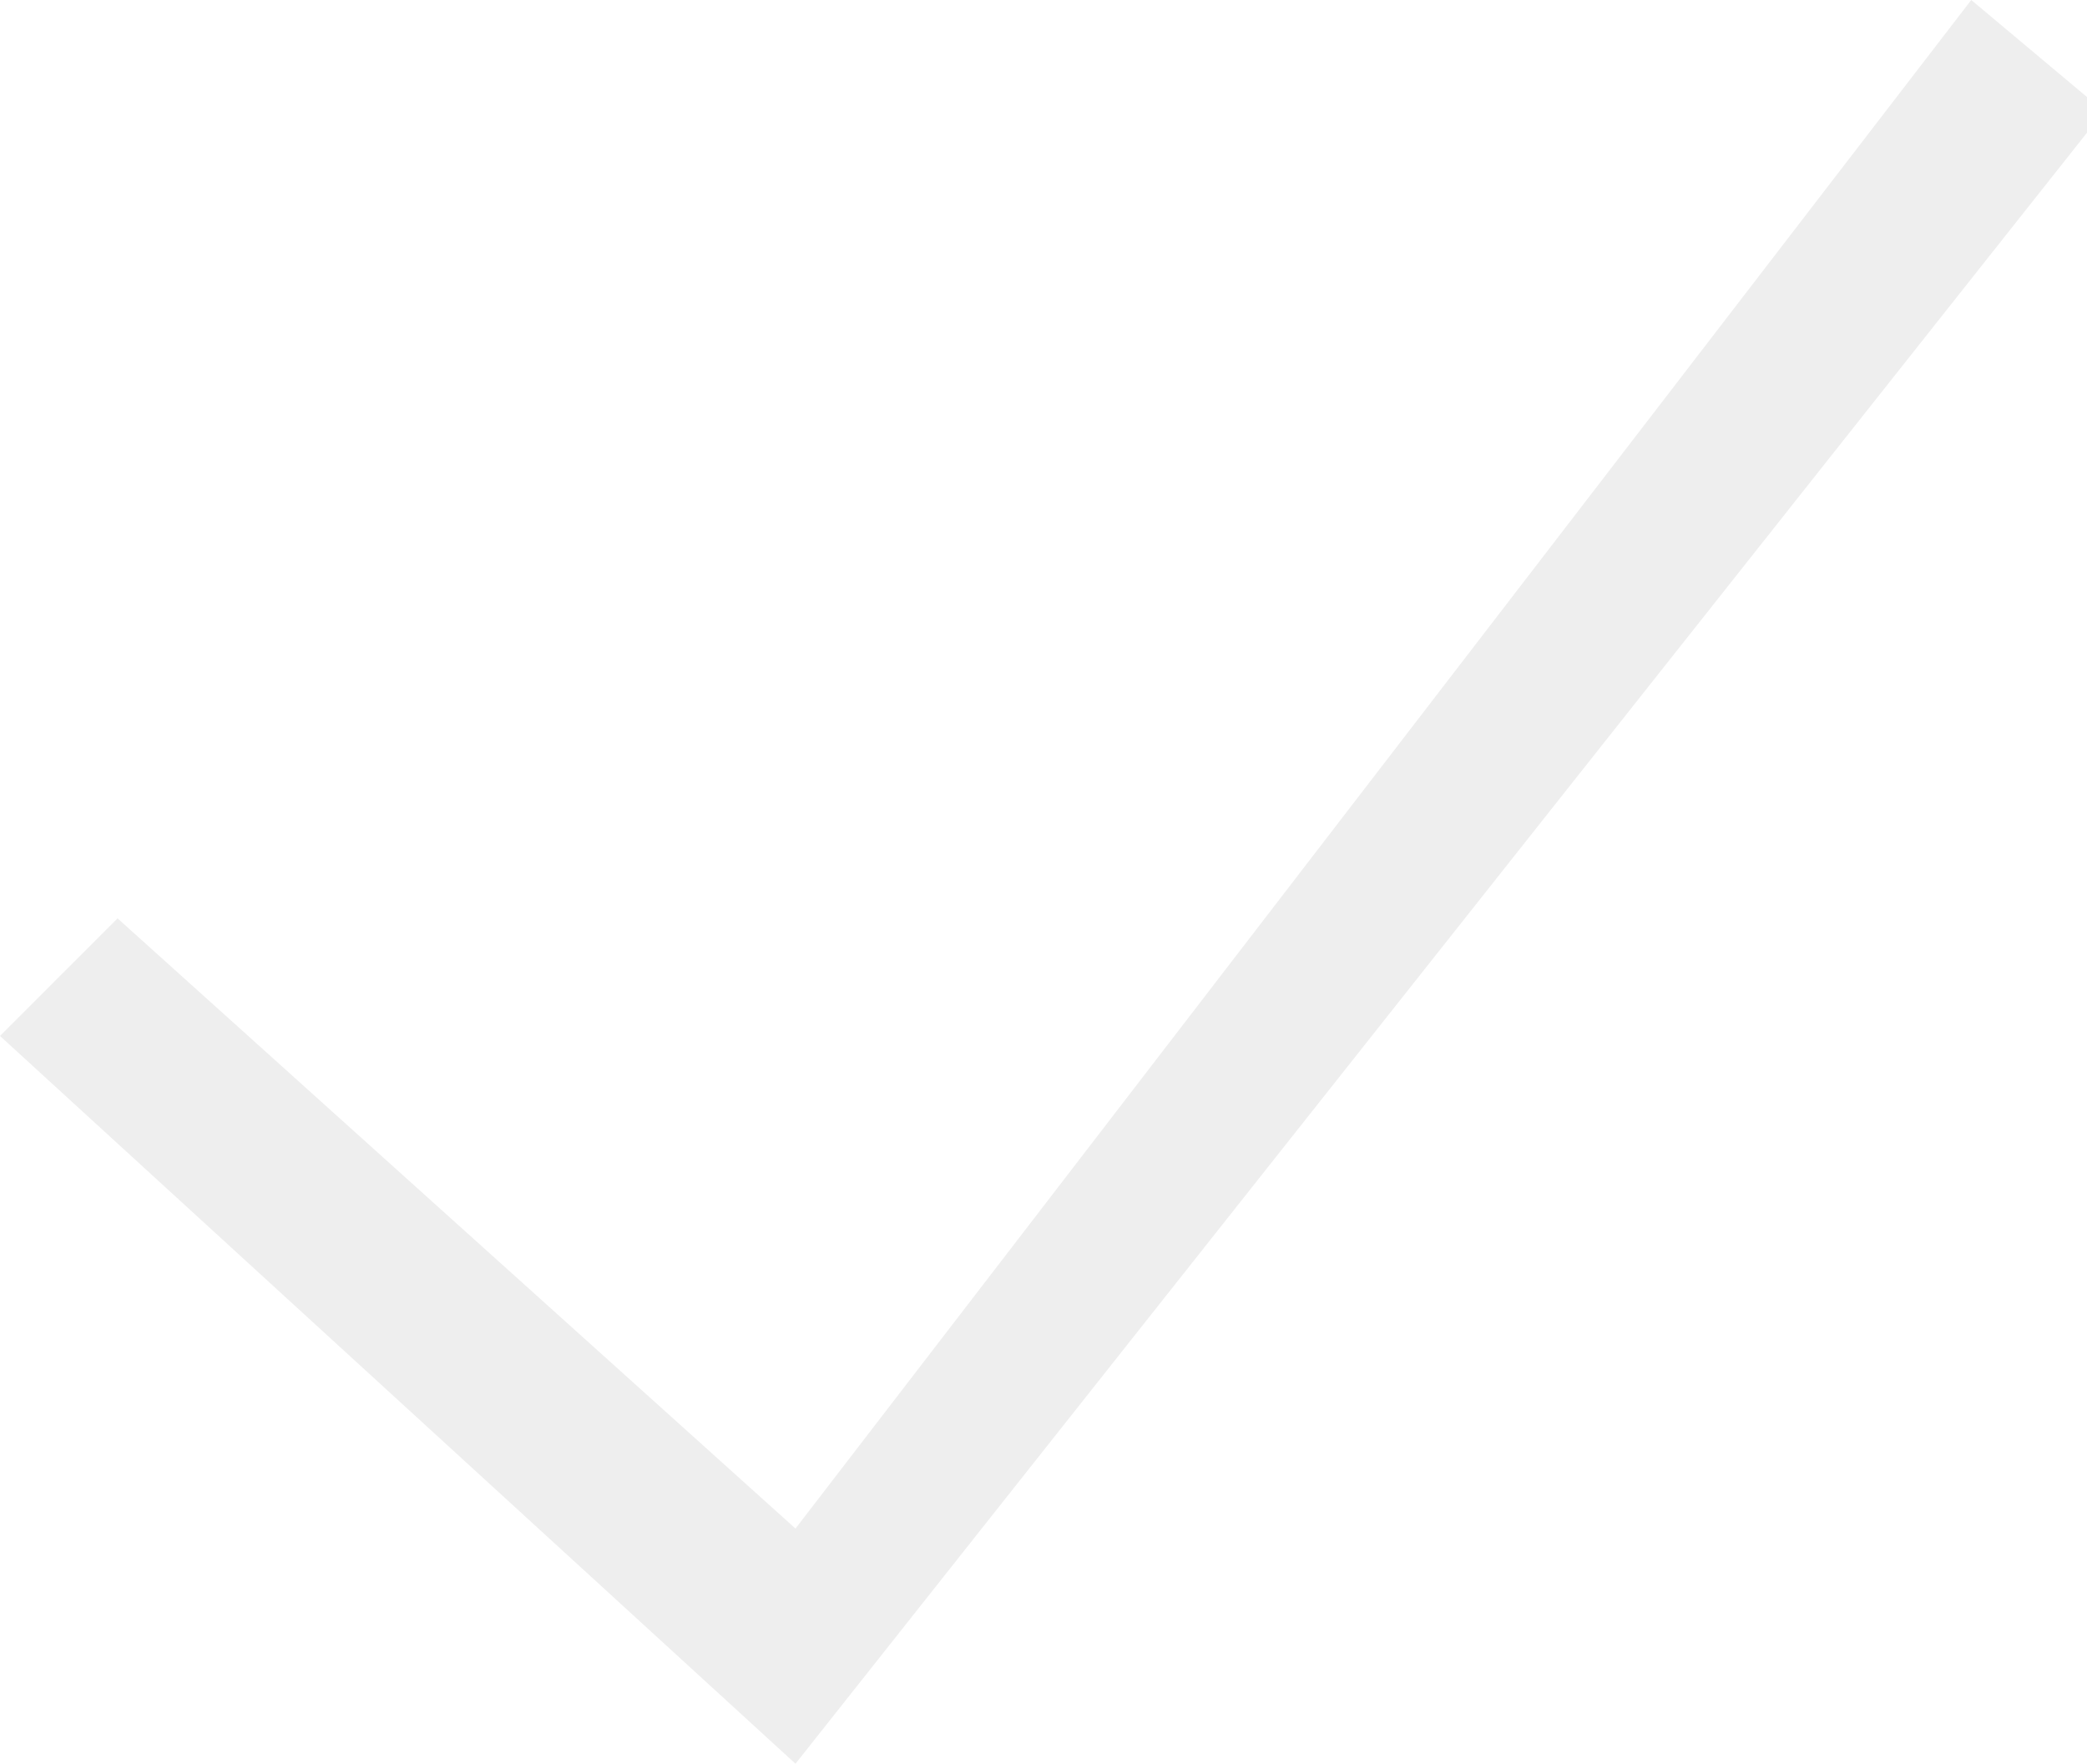
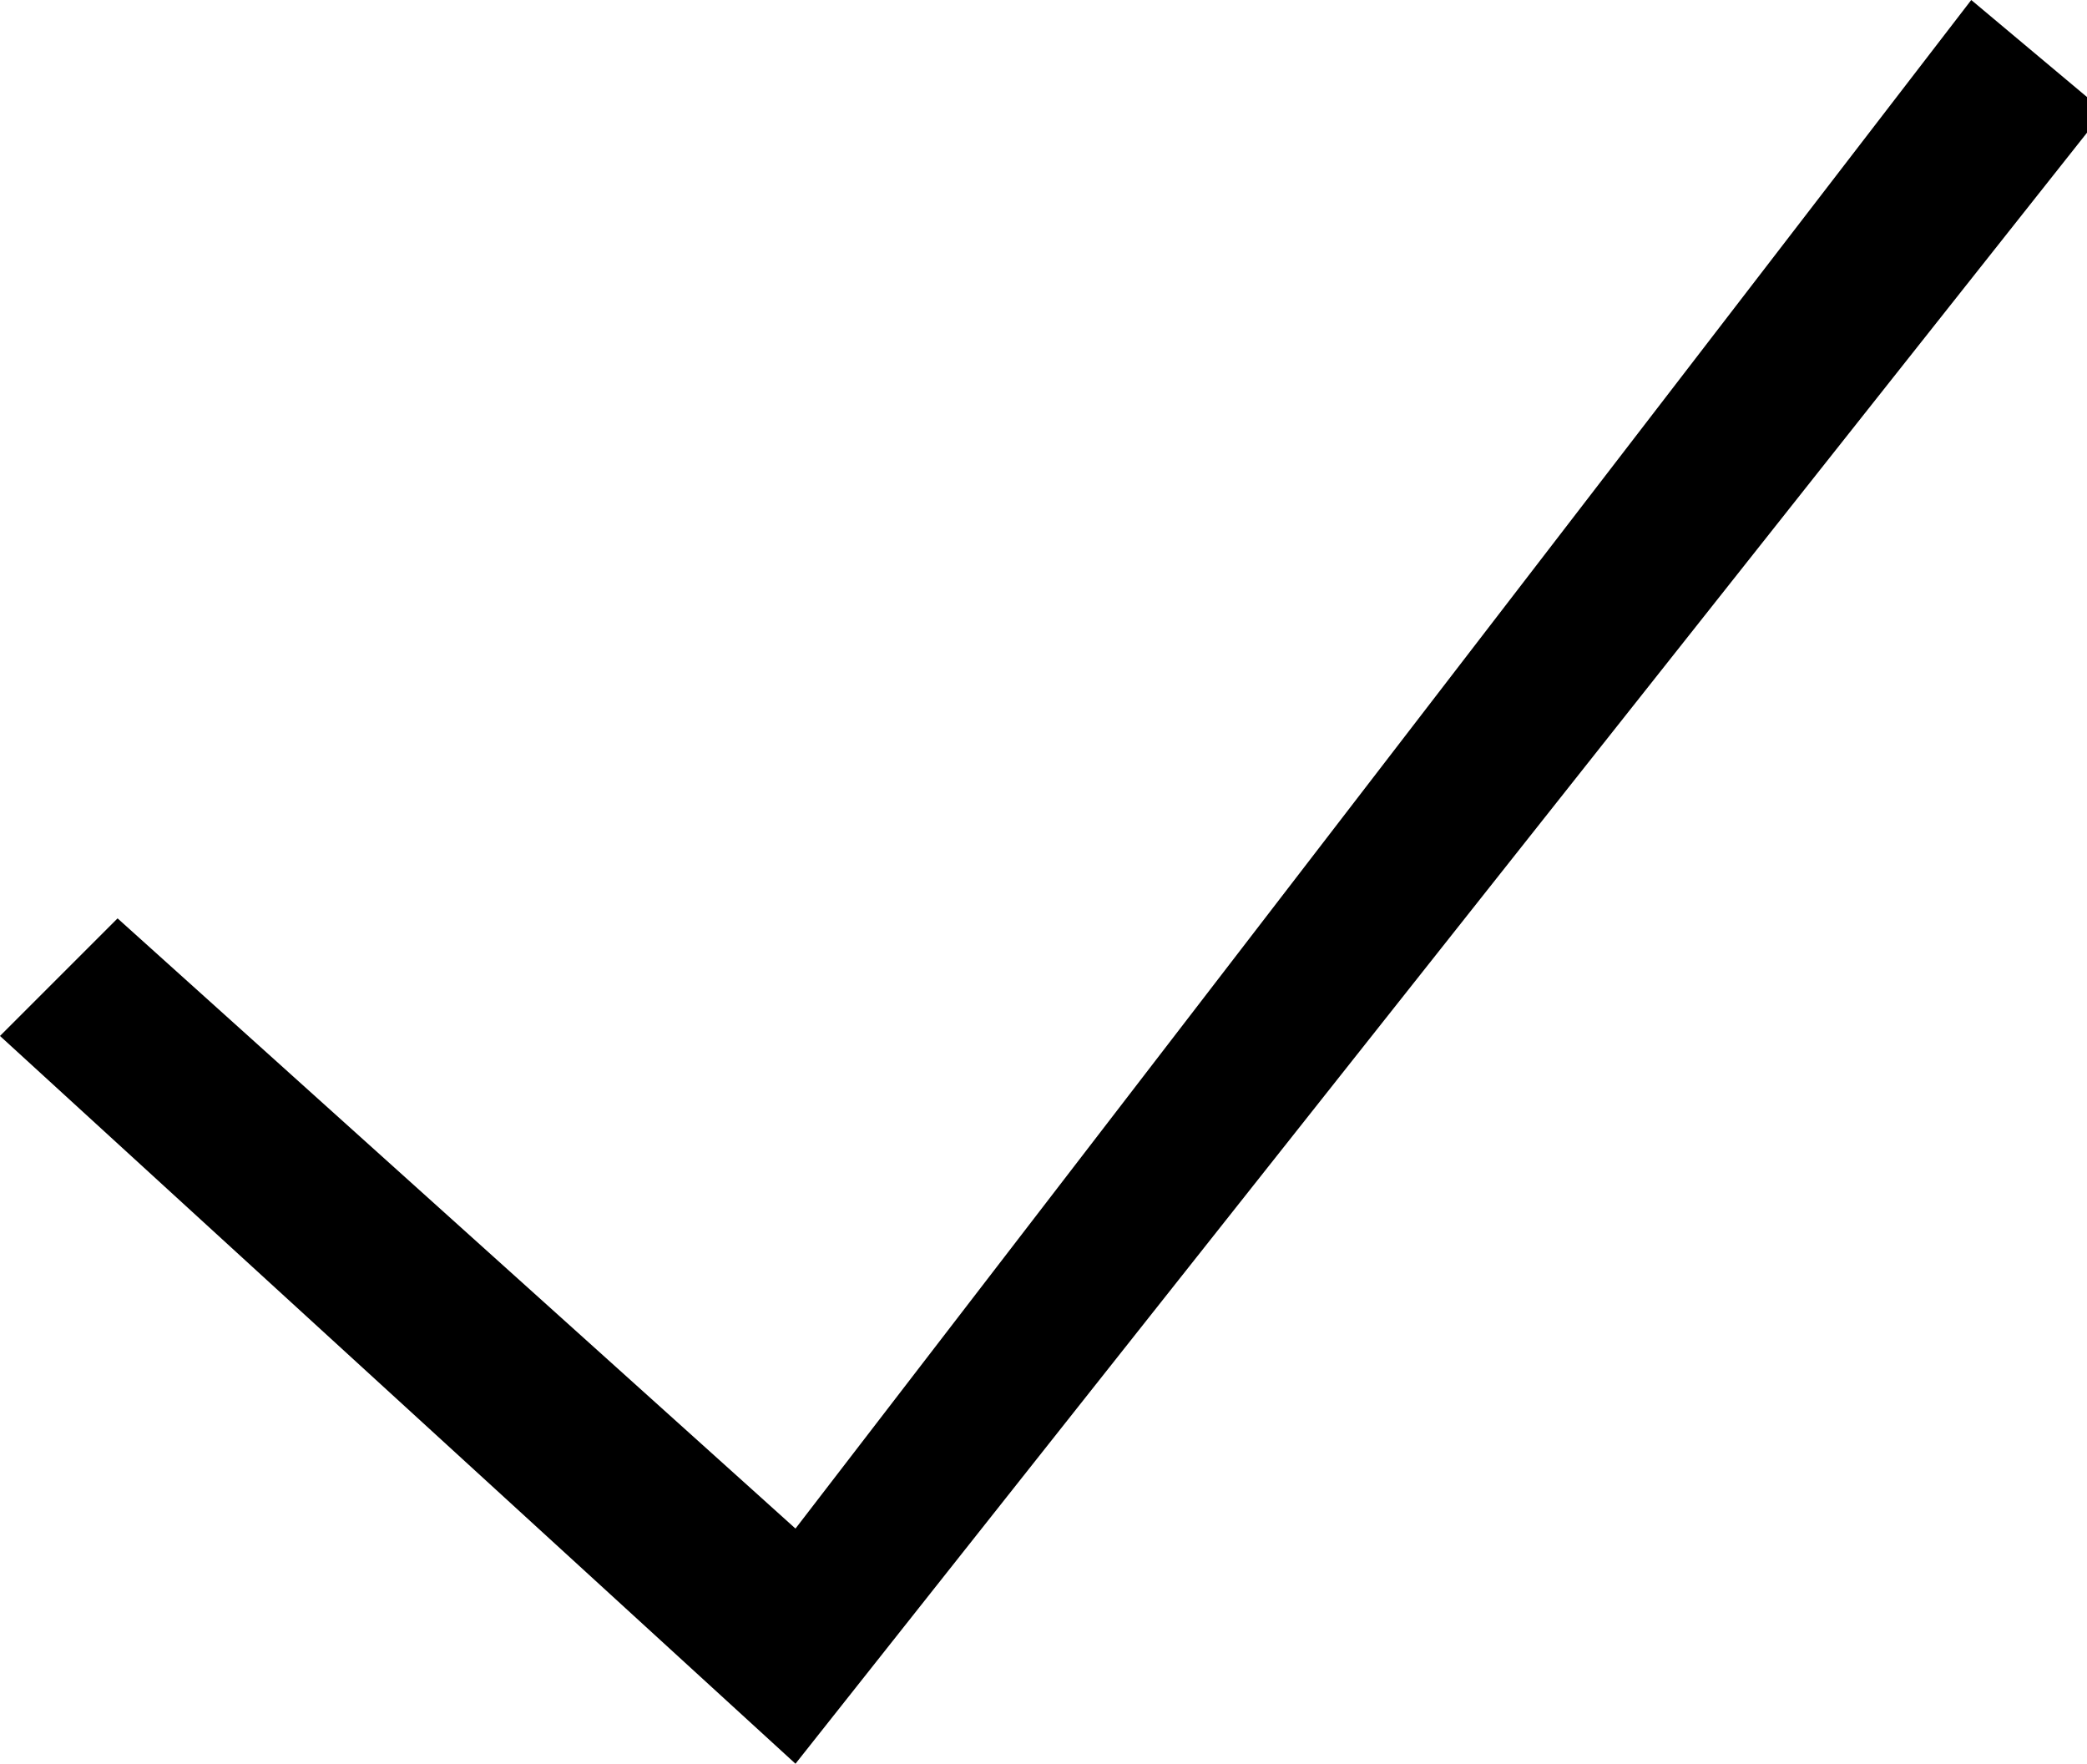
<svg xmlns="http://www.w3.org/2000/svg" viewBox="0 0 71 60" width="71" height="60">
  <defs />
  <g transform="matrix(1,0,0,1,22.91159,468)">
    <g>
	
	
</g>
    <g>
-       <path d="M-22.912,-432.758 C-22.912,-432.758 4.151,-408 4.151,-408 C4.151,-408 48.666,-464.215 48.666,-464.215 C48.666,-464.215 44.151,-468 44.151,-468 C44.151,-468 4.151,-416 4.151,-416 C4.151,-416 -18.912,-436.758 -18.912,-436.758 C-18.912,-436.758 -22.912,-432.758 -22.912,-432.758 Z" fill="#eeeeee" />
+       <path d="M-22.912,-432.758 C-22.912,-432.758 4.151,-408 4.151,-408 C4.151,-408 48.666,-464.215 48.666,-464.215 C48.666,-464.215 44.151,-468 44.151,-468 C44.151,-468 4.151,-416 4.151,-416 C4.151,-416 -18.912,-436.758 -18.912,-436.758 C-18.912,-436.758 -22.912,-432.758 -22.912,-432.758 Z" fill="rgb(75, 75, 75);" />
    </g>
  </g>
</svg>
